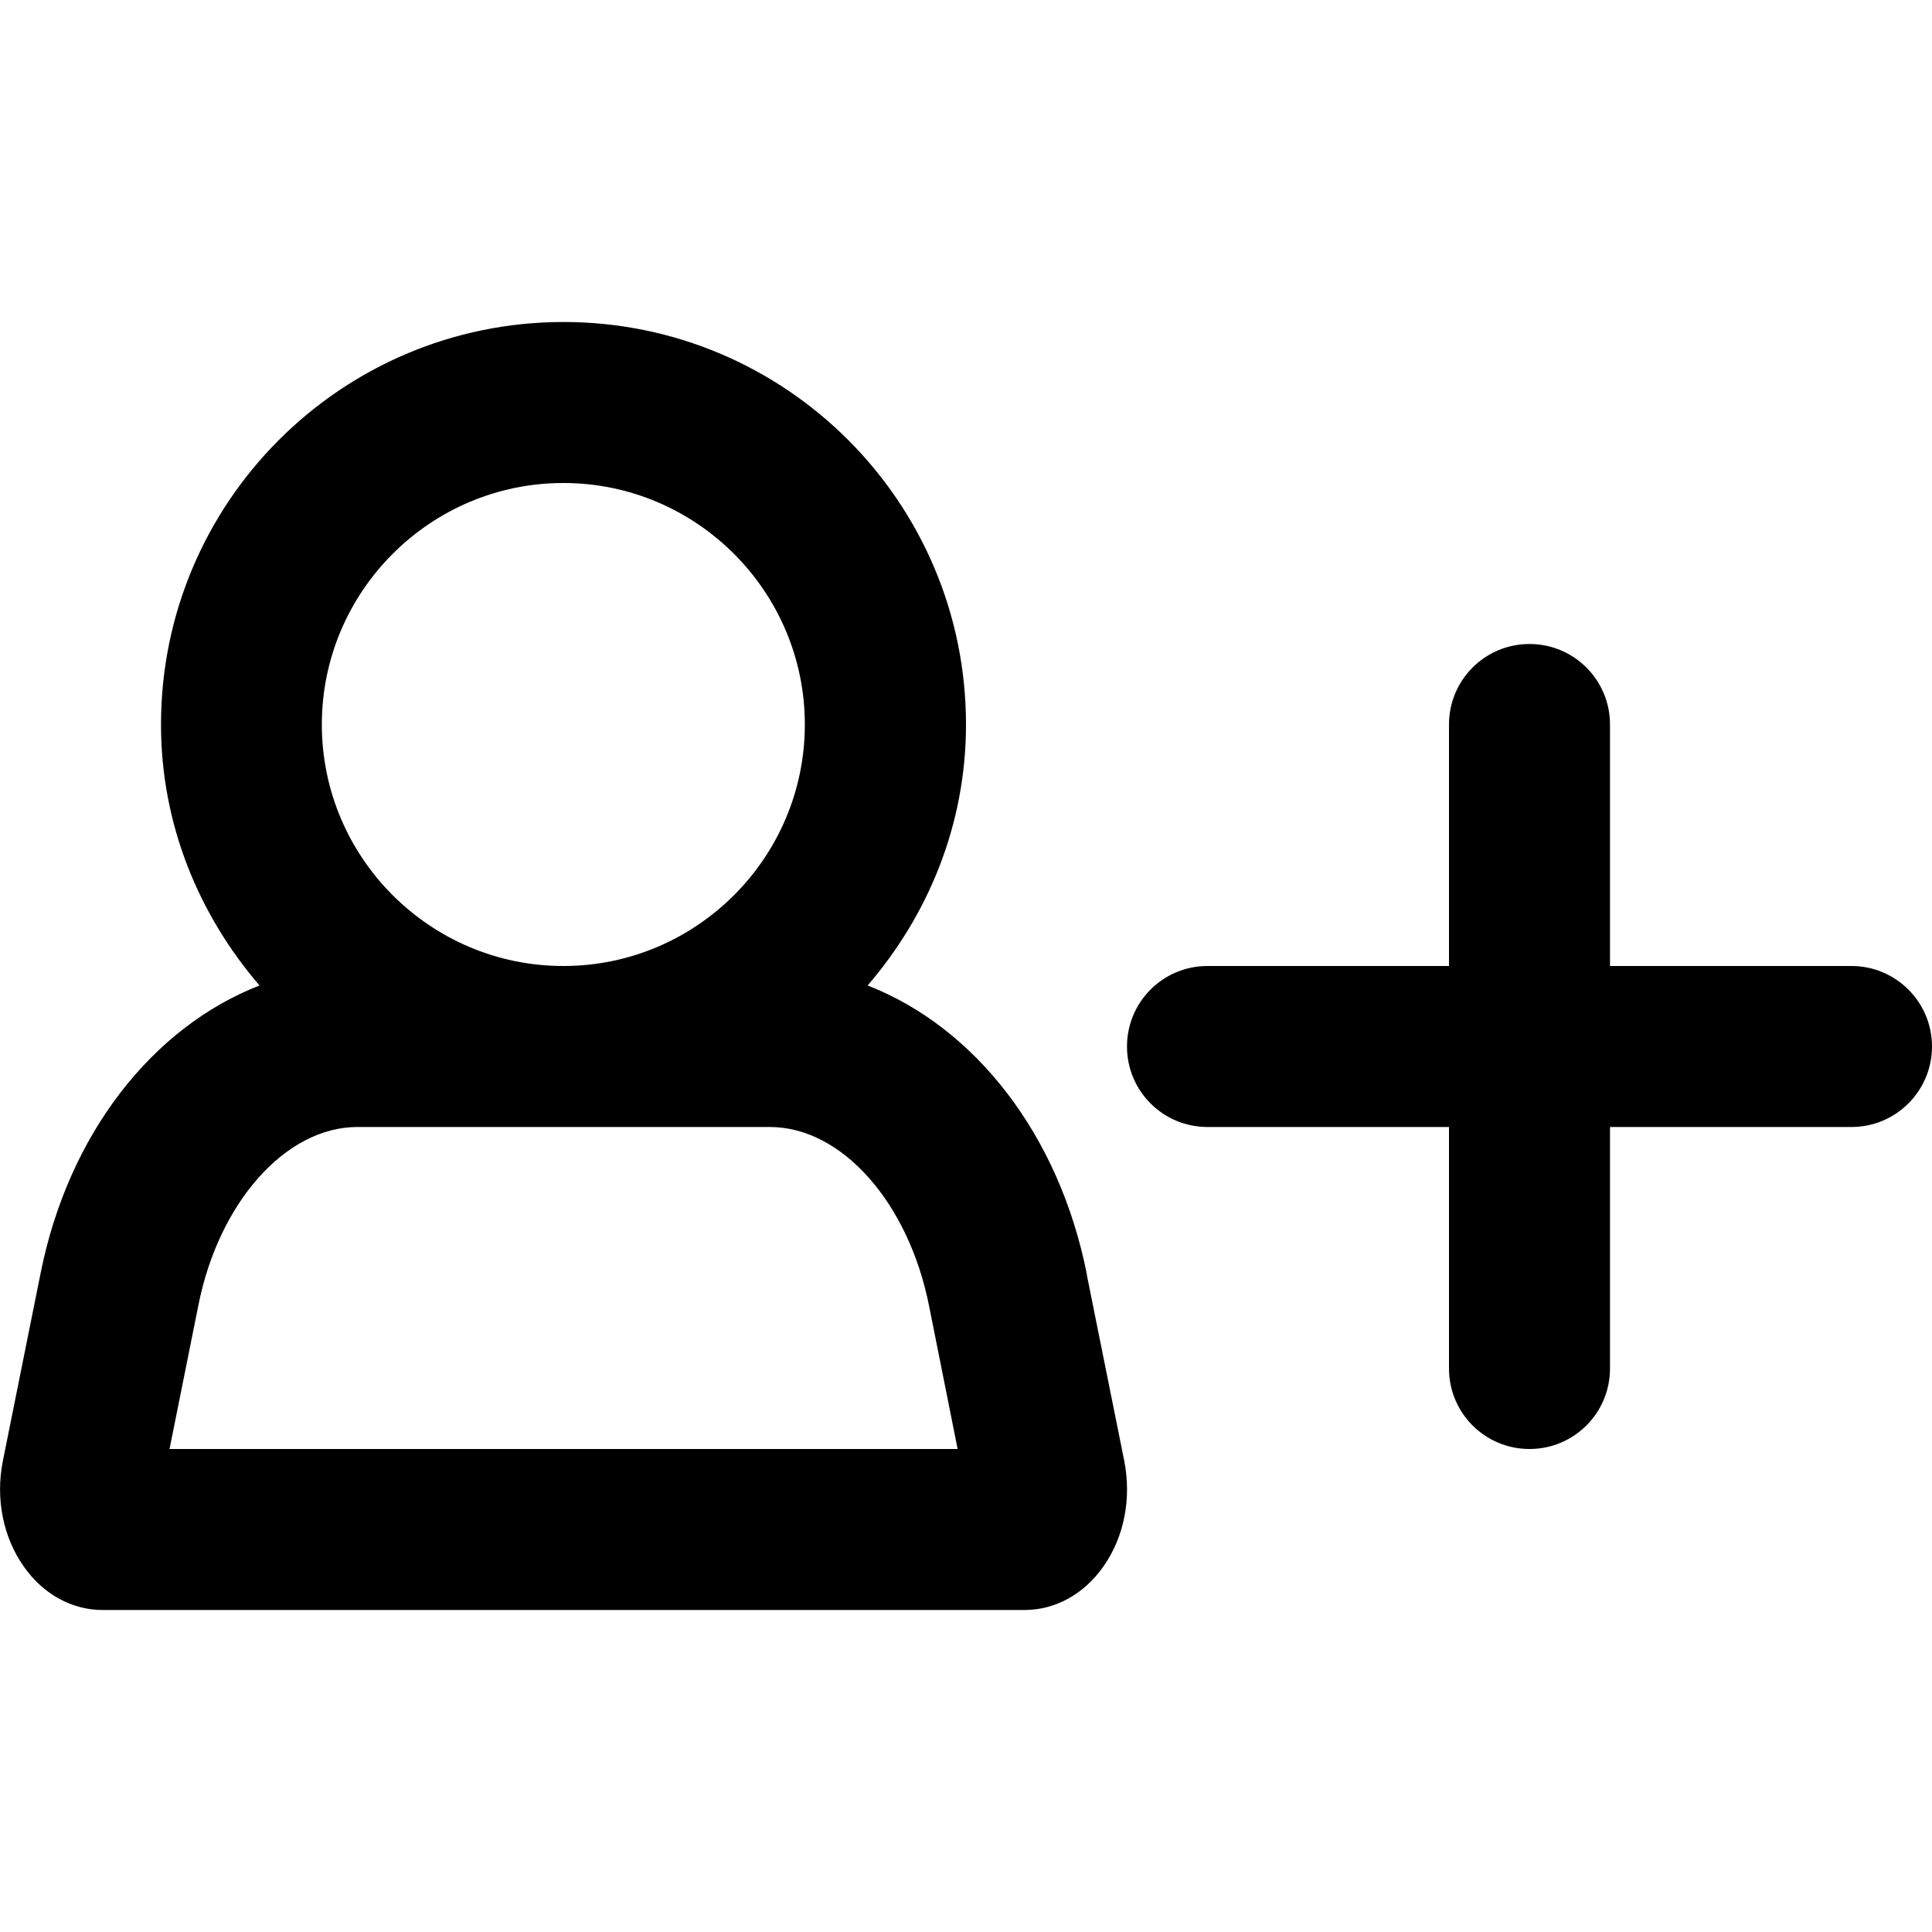
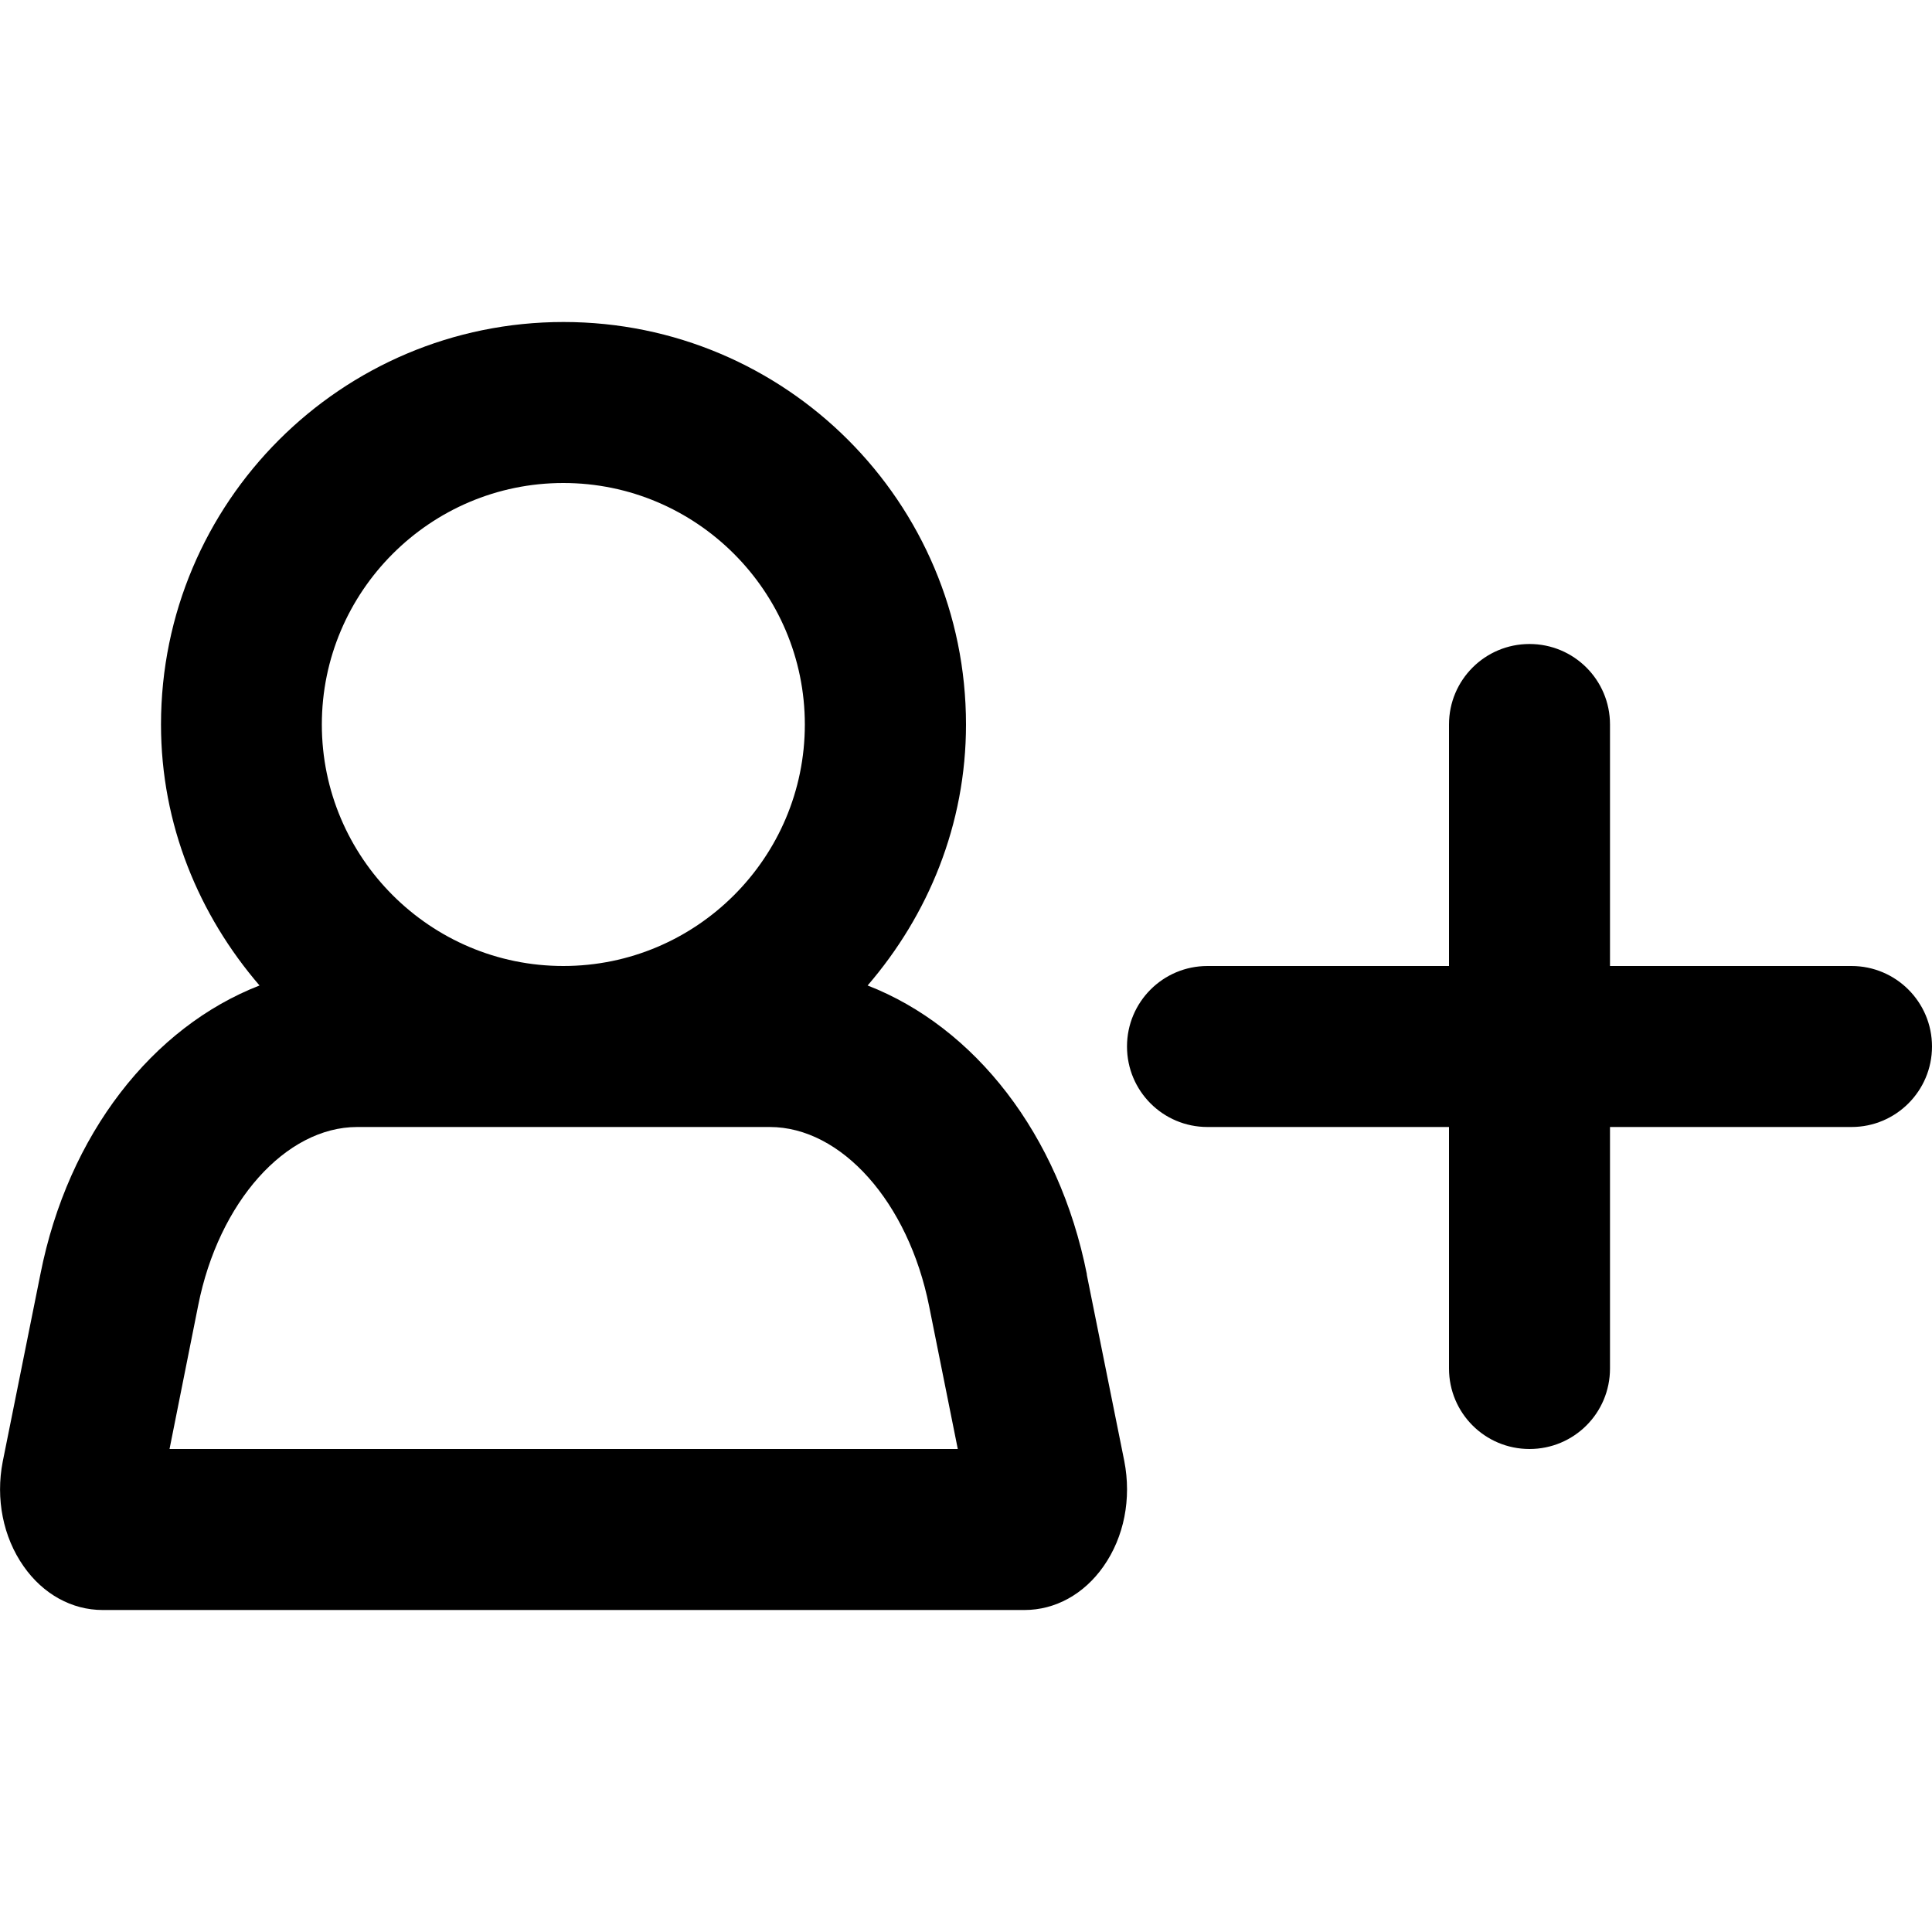
<svg xmlns="http://www.w3.org/2000/svg" width="12" height="12" viewBox="0 0 12 12">
-   <path d="M1.053 9l.179-.892C1.359 7.467 1.775 7 2.22 7l2.562 0c.445 0 .861.467.989 1.113L5.948 9 1.053 9zM3.499 3c.827 0 1.5.674 1.5 1.5 0 .827-.673 1.5-1.5 1.5-.827 0-1.5-.673-1.5-1.5 0-.826.673-1.5 1.5-1.5zm3.251 4.916l.233 1.158c.046.235-.001.473-.129.655-.121.173-.3.271-.49.271L.637 10c-.19 0-.369-.098-.49-.271-.128-.182-.175-.42-.13-.651L.251 7.914C.423 7.043.949 6.379 1.612 6.121 1.236 5.684 1 5.122 1 4.5c0-1.38 1.12-2.5 2.5-2.5 1.381 0 2.5 1.12 2.5 2.5 0 .622-.235 1.184-.611 1.621.663.258 1.189.922 1.362 1.795zM11.5 6C11.776 6 12 6.224 12 6.5c0 .276-.224.5-.5.5l-1.5 0 0 1.5c0 .277-.224.5-.5.5-.276 0-.5-.223-.5-.5l0-1.5-1.5 0c-.277 0-.5-.224-.5-.5 0-.276.223-.5.5-.5l1.5 0 0-1.5c0-.277.224-.5.5-.5.276 0 .5.223.5.5l0 1.5 1.5 0z" fill="#000" fill-rule="evenodd" />
+   <path d="M6.75 7.916l.233 1.158c.046.235-.001.473-.129.655-.121.173-.3.271-.49.271L.637 10c-.19 0-.369-.098-.49-.271-.128-.182-.175-.42-.13-.651L.251 7.914C.423 7.043.949 6.379 1.612 6.121 1.236 5.684 1 5.122 1 4.5c0-1.38 1.12-2.5 2.5-2.5 1.381 0 2.5 1.12 2.5 2.5 0 .622-.235 1.184-.611 1.621.663.258 1.189.922 1.362 1.795zM1.053 9l4.896 0-.178-.887C5.642 7.467 5.226 7 4.781 7l-2.562 0c-.445 0-.861.467-.988 1.108L1.053 9zM3.499 3c-.827 0-1.5.674-1.5 1.5 0 .827.673 1.5 1.5 1.5.827 0 1.5-.673 1.5-1.5 0-.826-.673-1.5-1.5-1.5zm8.001 3C11.776 6 12 6.224 12 6.5c0 .276-.224.5-.5.5l-1.5 0 0 1.5c0 .277-.224.5-.5.5-.276 0-.5-.223-.5-.5l0-1.5-1.5 0c-.277 0-.5-.224-.5-.5 0-.276.223-.5.5-.5l1.5 0 0-1.5c0-.277.224-.5.5-.5.276 0 .5.223.5.5l0 1.5 1.5 0z" fill="#000" fill-rule="evenodd" />
</svg>
